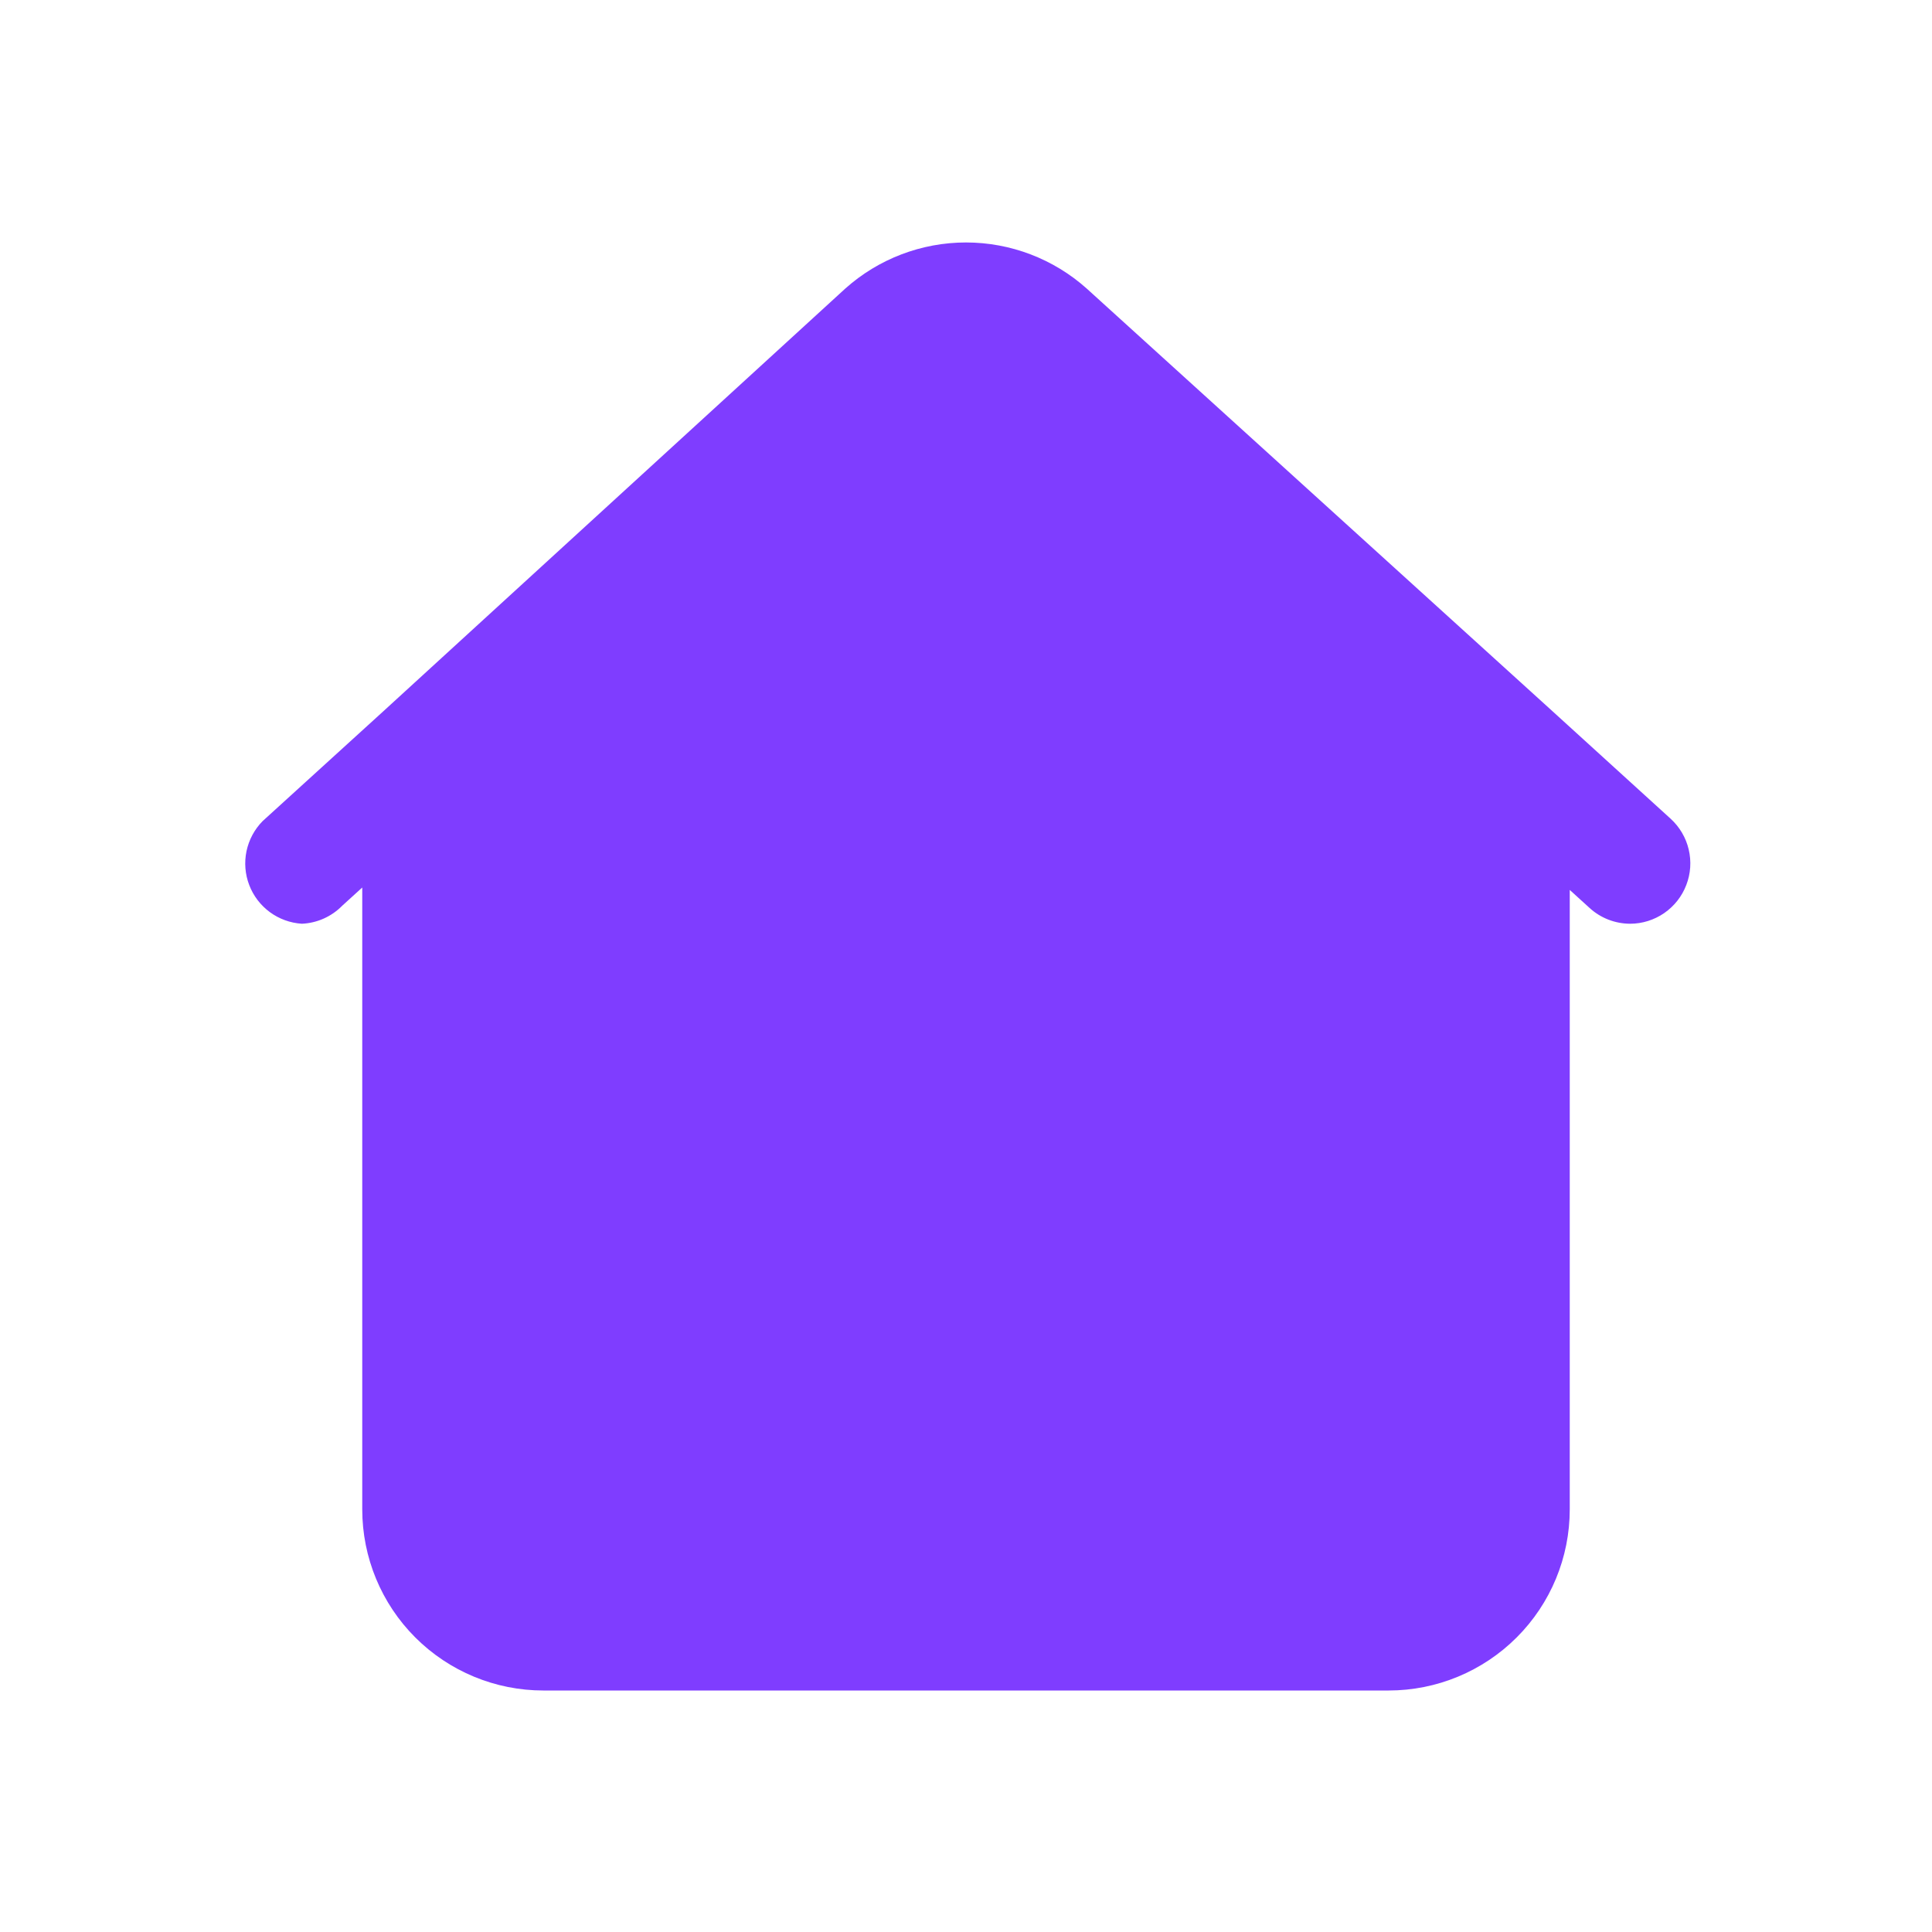
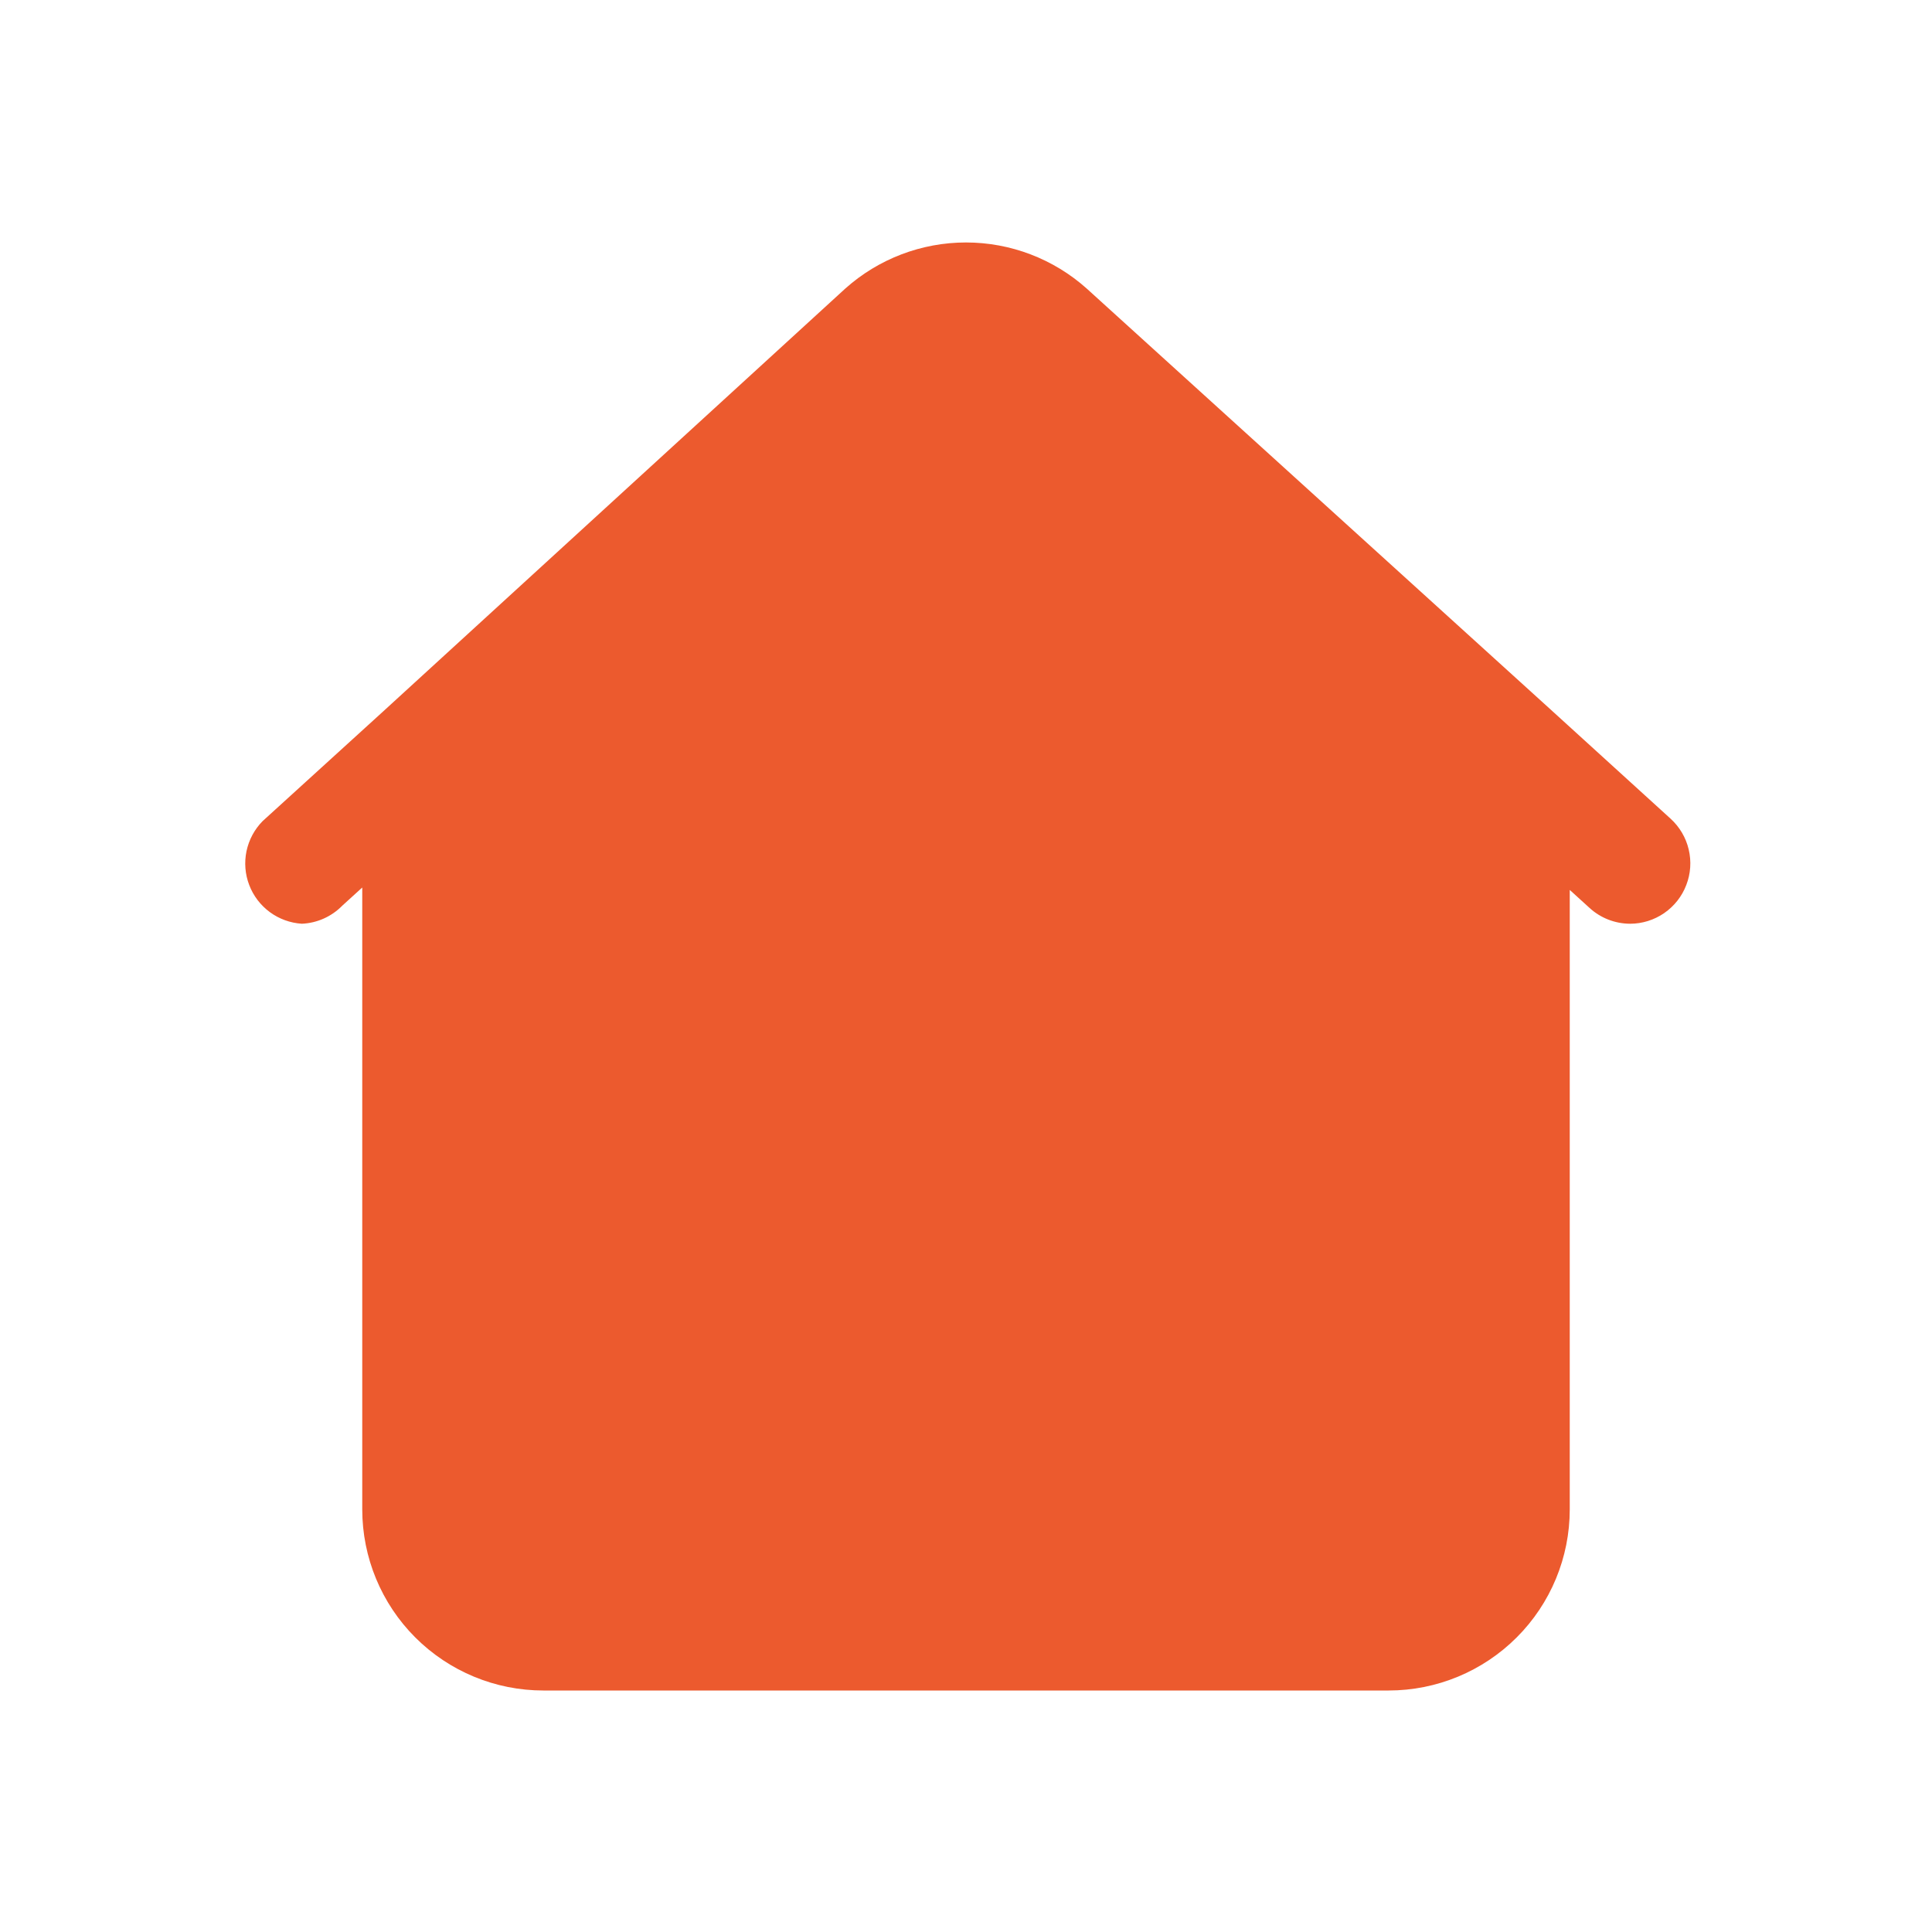
<svg xmlns="http://www.w3.org/2000/svg" width="32" height="32" viewBox="0 0 32 32" fill="none">
-   <path d="M27.67 13.56L25.67 11.74L18 4.78C17.45 4.288 16.738 4.016 16 4.016C15.262 4.016 14.55 4.288 14 4.78L6.35 11.78L4.35 13.6C4.215 13.737 4.123 13.909 4.083 14.097C4.044 14.285 4.059 14.48 4.128 14.659C4.196 14.838 4.315 14.994 4.47 15.108C4.624 15.221 4.808 15.288 5 15.3C5.253 15.289 5.493 15.181 5.67 15L6 14.7V25C6 25.796 6.316 26.559 6.878 27.121C7.441 27.684 8.204 28 9 28H23C23.795 28 24.558 27.684 25.121 27.121C25.684 26.559 26 25.796 26 25V14.74L26.33 15.04C26.513 15.207 26.752 15.299 27 15.3C27.201 15.3 27.398 15.238 27.564 15.124C27.73 15.009 27.858 14.848 27.93 14.659C28.003 14.471 28.017 14.266 27.97 14.069C27.924 13.873 27.819 13.696 27.67 13.56Z" fill="#7F3DFF" />
+   <path d="M27.67 13.56L25.67 11.74L18 4.78C17.45 4.288 16.738 4.016 16 4.016C15.262 4.016 14.55 4.288 14 4.78L6.35 11.78L4.35 13.6C4.215 13.737 4.123 13.909 4.083 14.097C4.044 14.285 4.059 14.48 4.128 14.659C4.196 14.838 4.315 14.994 4.47 15.108C4.624 15.221 4.808 15.288 5 15.3C5.253 15.289 5.493 15.181 5.67 15L6 14.7V25C6 25.796 6.316 26.559 6.878 27.121C7.441 27.684 8.204 28 9 28H23C23.795 28 24.558 27.684 25.121 27.121C25.684 26.559 26 25.796 26 25V14.74L26.33 15.04C26.513 15.207 26.752 15.299 27 15.3C27.201 15.3 27.398 15.238 27.564 15.124C27.73 15.009 27.858 14.848 27.93 14.659C28.003 14.471 28.017 14.266 27.97 14.069C27.924 13.873 27.819 13.696 27.67 13.56Z" fill="#EC5A2E" />
</svg>
